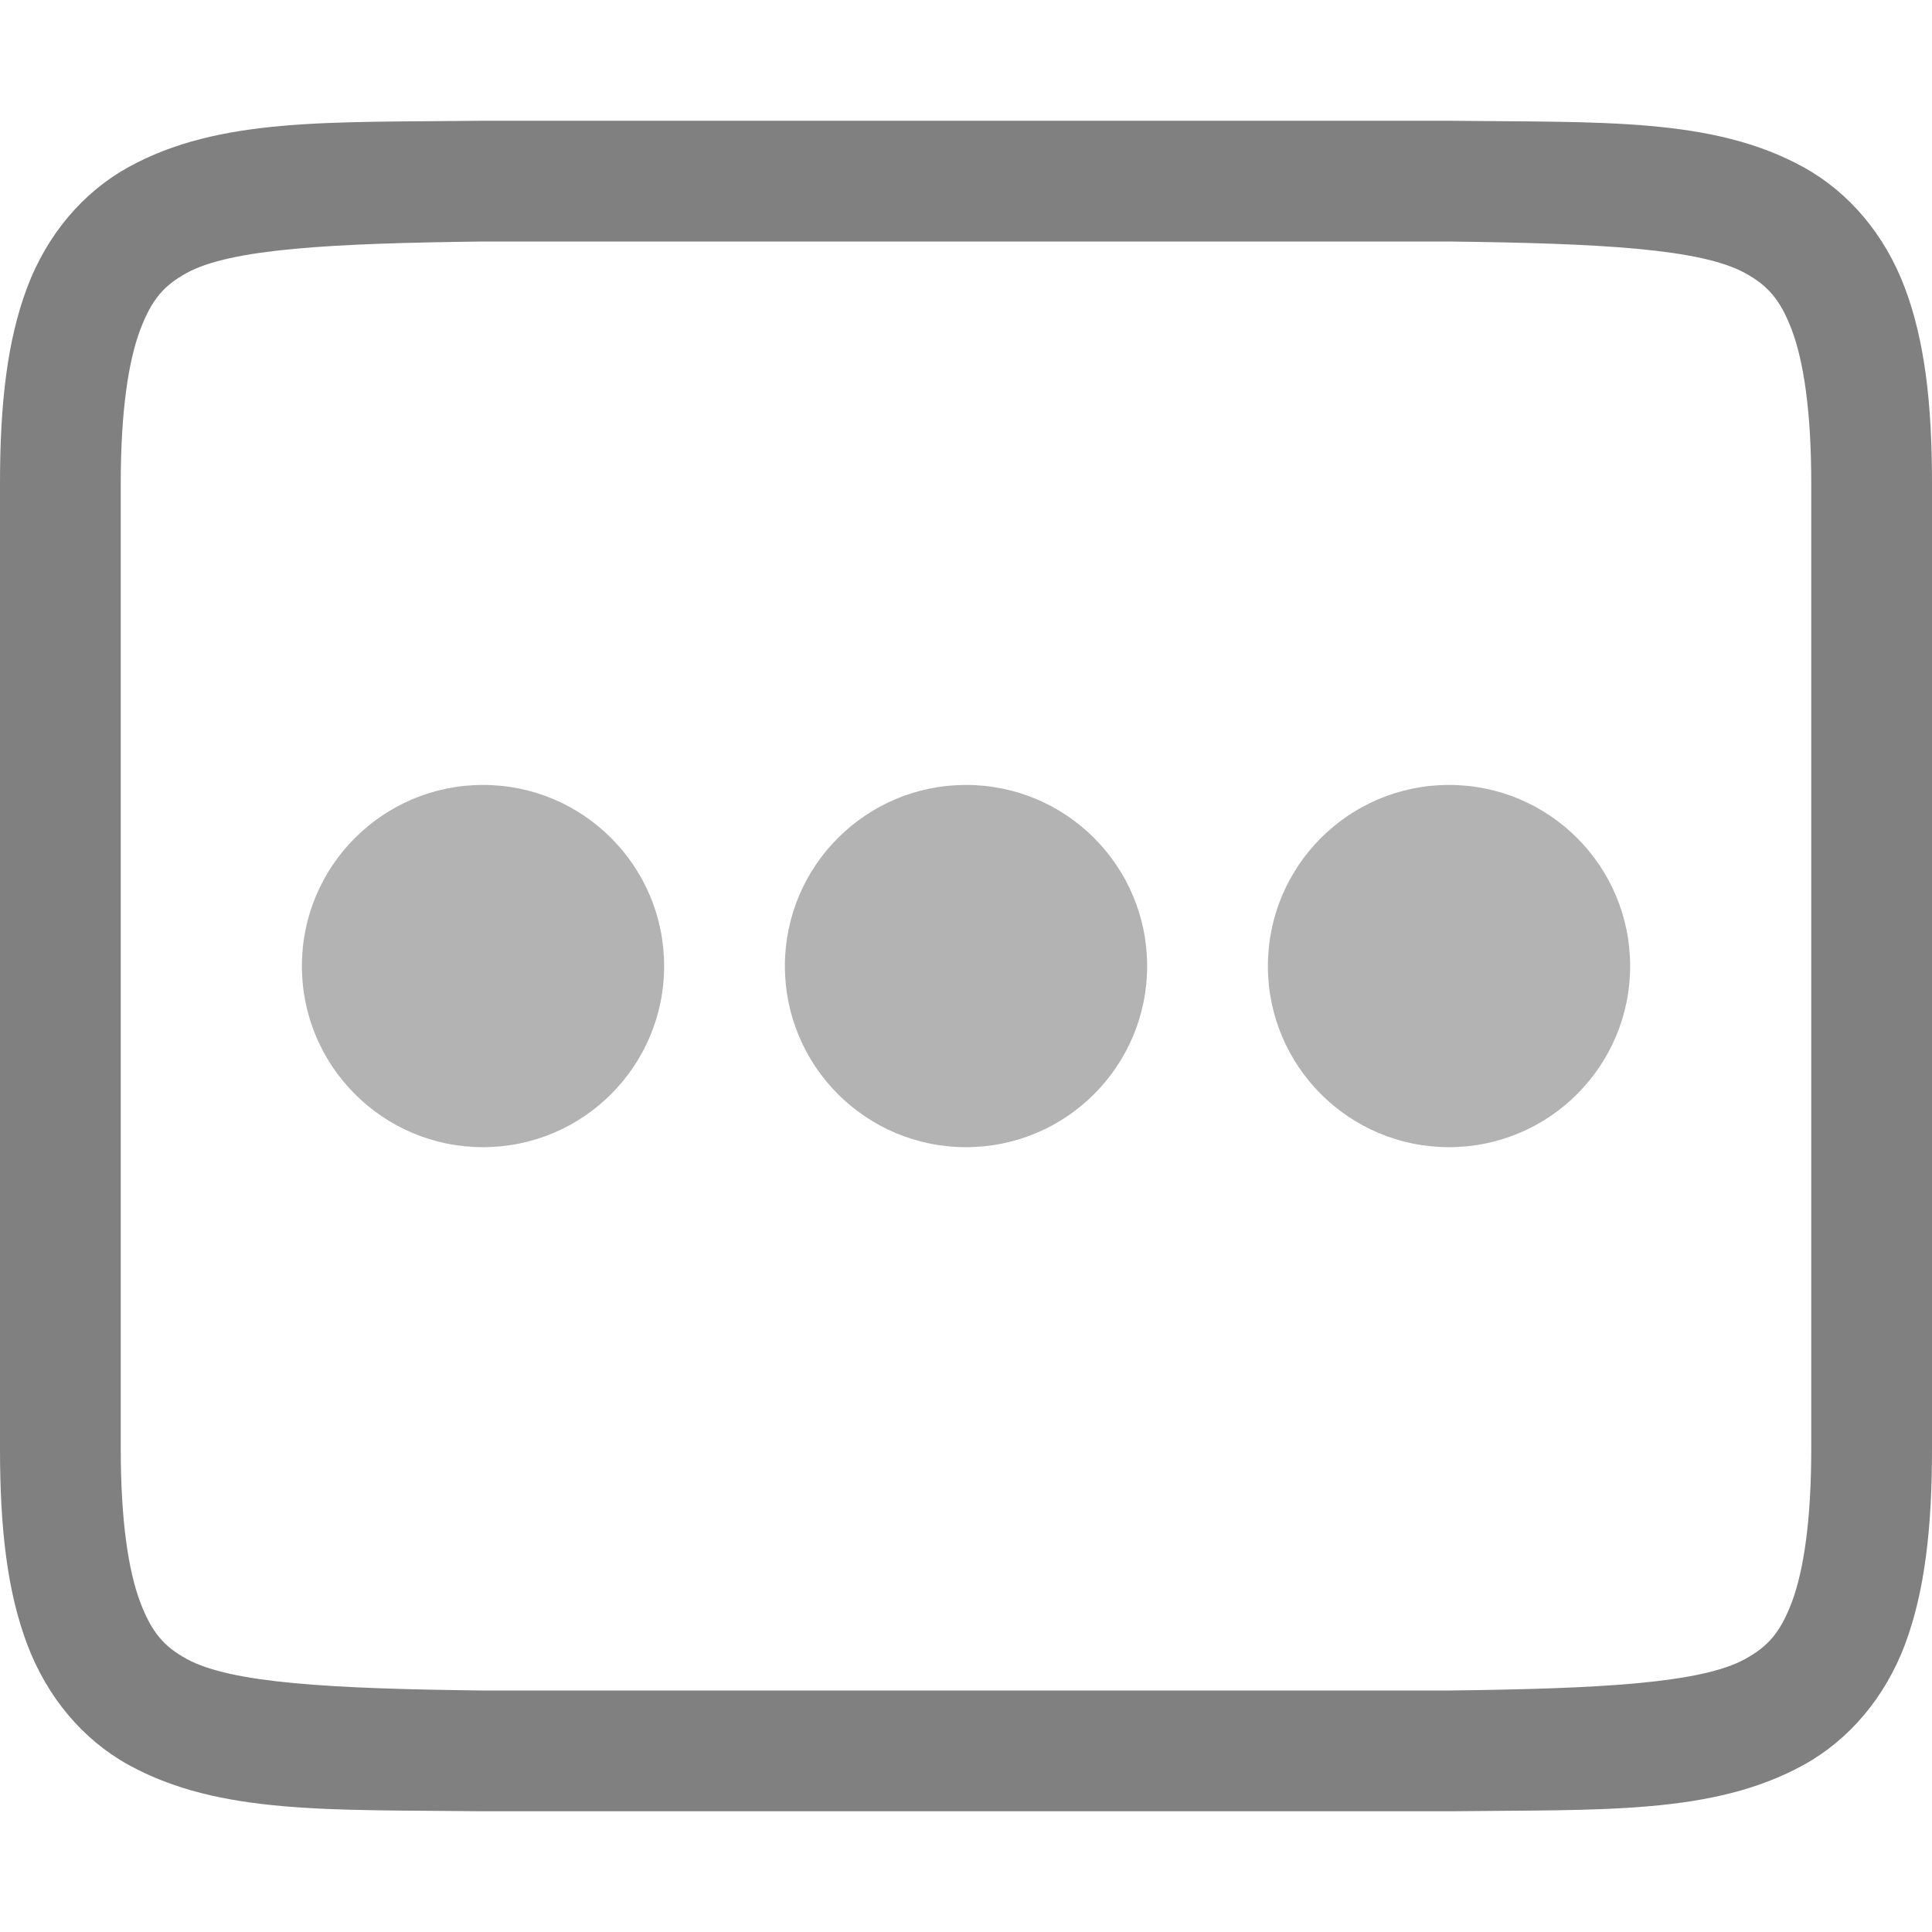
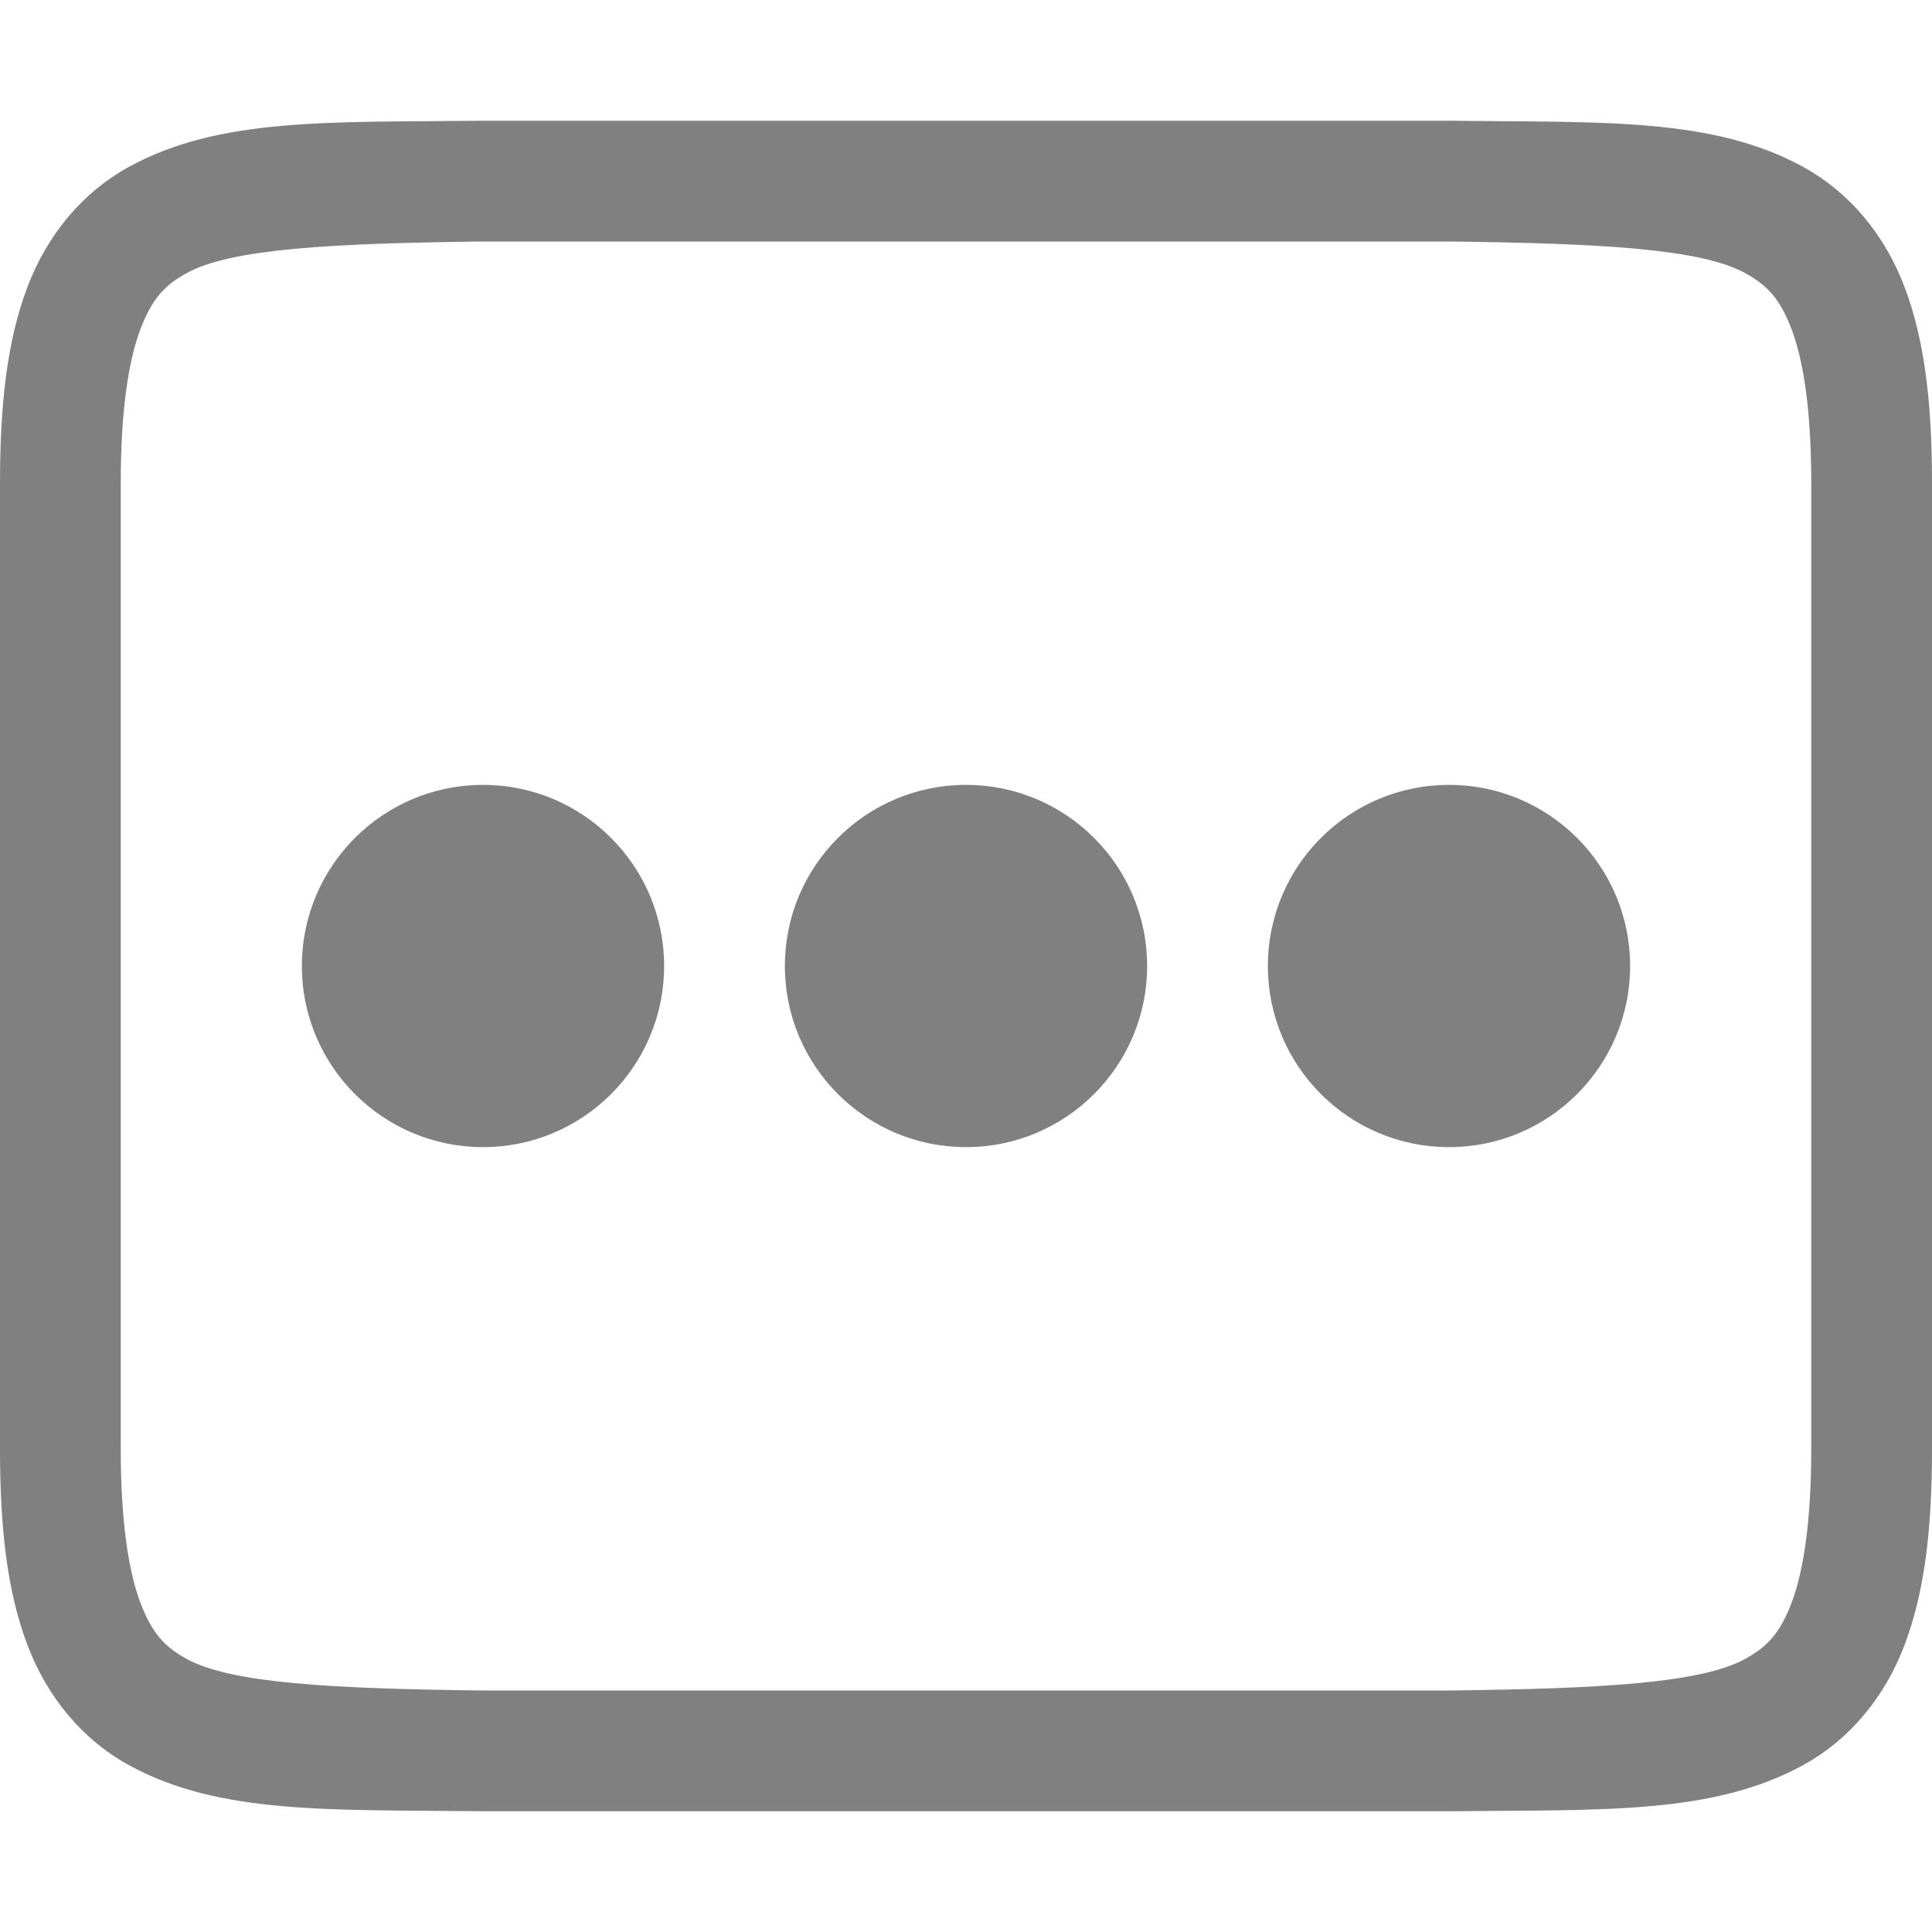
<svg xmlns="http://www.w3.org/2000/svg" xmlns:ns1="http://www.openswatchbook.org/uri/2009/osb" height="16" id="svg7384" version="1.1" width="16">
  <defs id="defs7386">
    <linearGradient id="linearGradient5606" ns1:paint="solid">
      <stop id="stop5608" offset="0" style="stop-color:#000000;stop-opacity:1;" />
    </linearGradient>
    <linearGradient id="linearGradient4526" ns1:paint="solid">
      <stop id="stop4528" offset="0" style="stop-color:#ffffff;stop-opacity:1;" />
    </linearGradient>
  </defs>
  <g id="layer9" label="status" style="display:inline" transform="translate(-573.0002,127.0001)" />
  <g id="layer2" transform="translate(-332,-239.9999)" />
  <g id="layer4" transform="translate(-332,-239.9999)" />
  <g id="g1812" style="display:inline" transform="translate(-332,-239.9999)" />
  <g id="g6217" transform="translate(-332,-239.9999)" />
  <g id="layer3" style="display:inline" transform="translate(-332,-239.9999)" />
  <g id="g1833" style="display:inline" transform="translate(-332,-239.9999)">
-     <path d="m 335.994,241 c -1.258,0.015 -2.179,-0.031 -2.932,0.385 -0.376,0.208 -0.673,0.559 -0.838,0.998 C 332.06,242.821 332,243.342 332,244 v 8 c 0,0.658 0.06,1.179 0.225,1.617 0.165,0.439 0.462,0.79 0.838,0.998 0.753,0.415 1.673,0.37 2.932,0.385 h 0.004 8.004 0.004 c 1.258,-0.015 2.179,0.031 2.932,-0.385 0.376,-0.208 0.673,-0.559 0.838,-0.998 C 347.94,253.179 348,252.658 348,252 v -8 c 0,-0.658 -0.06,-1.179 -0.225,-1.617 -0.165,-0.439 -0.462,-0.79 -0.838,-0.998 -0.753,-0.415 -1.673,-0.37 -2.932,-0.385 h -0.004 -8.004 z m 0.006,1 h 8 c 1.259,0.015 2.087,0.06 2.453,0.262 0.183,0.101 0.289,0.213 0.387,0.473 C 346.937,242.994 347,243.408 347,244 v 8 c 0,0.592 -0.063,1.006 -0.16,1.266 -0.098,0.26 -0.203,0.371 -0.387,0.473 C 346.087,253.94 345.259,253.985 344,254 H 336.006 336 c -1.259,-0.015 -2.089,-0.06 -2.455,-0.262 -0.183,-0.101 -0.287,-0.213 -0.385,-0.473 C 333.063,253.006 333,252.592 333,252 v -8 c 0,-0.592 0.063,-1.006 0.16,-1.266 0.098,-0.26 0.201,-0.371 0.385,-0.473 C 333.911,242.06 334.741,242.015 336,242 Z" id="path1975" style="color:#000000;font-style:normal;font-variant:normal;font-weight:normal;font-stretch:normal;font-size:medium;line-height:normal;font-family:sans-serif;font-variant-ligatures:normal;font-variant-position:normal;font-variant-caps:normal;font-variant-numeric:normal;font-variant-alternates:normal;font-feature-settings:normal;text-indent:0;text-align:start;text-decoration:none;text-decoration-line:none;text-decoration-style:solid;text-decoration-color:#000000;letter-spacing:normal;word-spacing:normal;text-transform:none;writing-mode:lr-tb;direction:ltr;text-orientation:mixed;dominant-baseline:auto;baseline-shift:baseline;text-anchor:start;white-space:normal;shape-padding:0;clip-rule:nonzero;display:inline;overflow:visible;visibility:visible;opacity:1;isolation:auto;mix-blend-mode:normal;color-interpolation:sRGB;color-interpolation-filters:linearRGB;solid-color:#000000;solid-opacity:1;vector-effect:none;fill:#808080;fill-opacity:1;fill-rule:nonzero;stroke:none;stroke-width:1;stroke-linecap:butt;stroke-linejoin:miter;stroke-miterlimit:4;stroke-dasharray:none;stroke-dashoffset:0;stroke-opacity:1;marker:none;color-rendering:auto;image-rendering:auto;shape-rendering:auto;text-rendering:auto;enable-background:accumulate" />
-     <g id="g833" transform="translate(-0.211853,-0.6016388)">
-       <circle r="1.5" cy="248.602" cx="336.212" id="path824" style="opacity:0.3;fill:#000000;fill-opacity:1;stroke:none;stroke-width:3.363;stroke-linecap:round;stroke-linejoin:miter;stroke-miterlimit:4;stroke-dasharray:none;stroke-opacity:1" />
-       <circle style="opacity:0.3;fill:#000000;fill-opacity:1;stroke:none;stroke-width:3.363;stroke-linecap:round;stroke-linejoin:miter;stroke-miterlimit:4;stroke-dasharray:none;stroke-opacity:1" id="circle826" cx="340.212" cy="248.602" r="1.5" />
-       <circle r="1.5" cy="248.602" cx="344.212" id="circle828" style="opacity:0.3;fill:#000000;fill-opacity:1;stroke:none;stroke-width:3.363;stroke-linecap:round;stroke-linejoin:miter;stroke-miterlimit:4;stroke-dasharray:none;stroke-opacity:1" />
-     </g>
+     <path style="color:#000000;font-style:normal;font-variant:normal;font-weight:normal;font-stretch:normal;font-size:medium;line-height:normal;font-family:sans-serif;font-variant-ligatures:normal;font-variant-position:normal;font-variant-caps:normal;font-variant-numeric:normal;font-variant-alternates:normal;font-feature-settings:normal;text-indent:0;text-align:start;text-decoration:none;text-decoration-line:none;text-decoration-style:solid;text-decoration-color:#000000;letter-spacing:normal;word-spacing:normal;text-transform:none;writing-mode:lr-tb;direction:ltr;text-orientation:mixed;dominant-baseline:auto;baseline-shift:baseline;text-anchor:start;white-space:normal;shape-padding:0;clip-rule:nonzero;display:inline;overflow:visible;visibility:visible;opacity:1;isolation:auto;mix-blend-mode:normal;color-interpolation:sRGB;color-interpolation-filters:linearRGB;solid-color:#000000;solid-opacity:1;vector-effect:none;fill:#808080;fill-opacity:1;fill-rule:nonzero;stroke:none;stroke-width:1;stroke-linecap:butt;stroke-linejoin:miter;stroke-miterlimit:4;stroke-dasharray:none;stroke-dashoffset:0;stroke-opacity:1;marker:none;color-rendering:auto;image-rendering:auto;shape-rendering:auto;text-rendering:auto;enable-background:accumulate" d="M 3.994 1 C 2.736 1.014 1.815 0.969 1.062 1.385 C 0.686 1.592 0.389 1.944 0.225 2.383 C 0.06 2.821 0 3.342 0 4 L 0 12 C 0 12.658 0.06 13.179 0.225 13.617 C 0.389 14.056 0.686 14.408 1.062 14.615 C 1.815 15.031 2.736 14.985 3.994 15 L 3.998 15 L 12.002 15 L 12.006 15 C 13.264 14.986 14.185 15.031 14.938 14.615 C 15.314 14.408 15.611 14.056 15.775 13.617 C 15.94 13.179 16 12.658 16 12 L 16 4 C 16 3.342 15.94 2.821 15.775 2.383 C 15.611 1.944 15.314 1.592 14.938 1.385 C 14.185 0.969 13.264 1.015 12.006 1 L 12.002 1 L 3.998 1 L 3.994 1 z M 4 2 L 12 2 C 13.259 2.015 14.087 2.06 14.453 2.262 C 14.637 2.363 14.742 2.474 14.84 2.734 C 14.937 2.994 15 3.408 15 4 L 15 12 C 15 12.592 14.937 13.006 14.84 13.266 C 14.742 13.526 14.637 13.637 14.453 13.738 C 14.087 13.94 13.259 13.985 12 14 L 4.006 14 L 4 14 C 2.741 13.985 1.911 13.94 1.545 13.738 C 1.362 13.637 1.258 13.526 1.16 13.266 C 1.063 13.006 1 12.592 1 12 L 1 4 C 1 3.408 1.063 2.994 1.16 2.734 C 1.258 2.474 1.362 2.363 1.545 2.262 C 1.911 2.06 2.741 2.015 4 2 z M 4 6.5 A 1.5 1.5 0 0 0 2.5 8 A 1.5 1.5 0 0 0 4 9.5 A 1.5 1.5 0 0 0 5.5 8 A 1.5 1.5 0 0 0 4 6.5 z M 8 6.5 A 1.5 1.5 0 0 0 6.5 8 A 1.5 1.5 0 0 0 8 9.5 A 1.5 1.5 0 0 0 9.5 8 A 1.5 1.5 0 0 0 8 6.5 z M 12 6.5 A 1.5 1.5 0 0 0 10.5 8 A 1.5 1.5 0 0 0 12 9.5 A 1.5 1.5 0 0 0 13.5 8 A 1.5 1.5 0 0 0 12 6.5 z " transform="translate(332,239.9999)" id="path1975" />
+     <g id="g833" transform="translate(-0.211853,-0.6016388)" style="fill:#808080;fill-opacity:1" />
  </g>
  <g id="layer1" transform="translate(-332,-239.9999)" />
</svg>
